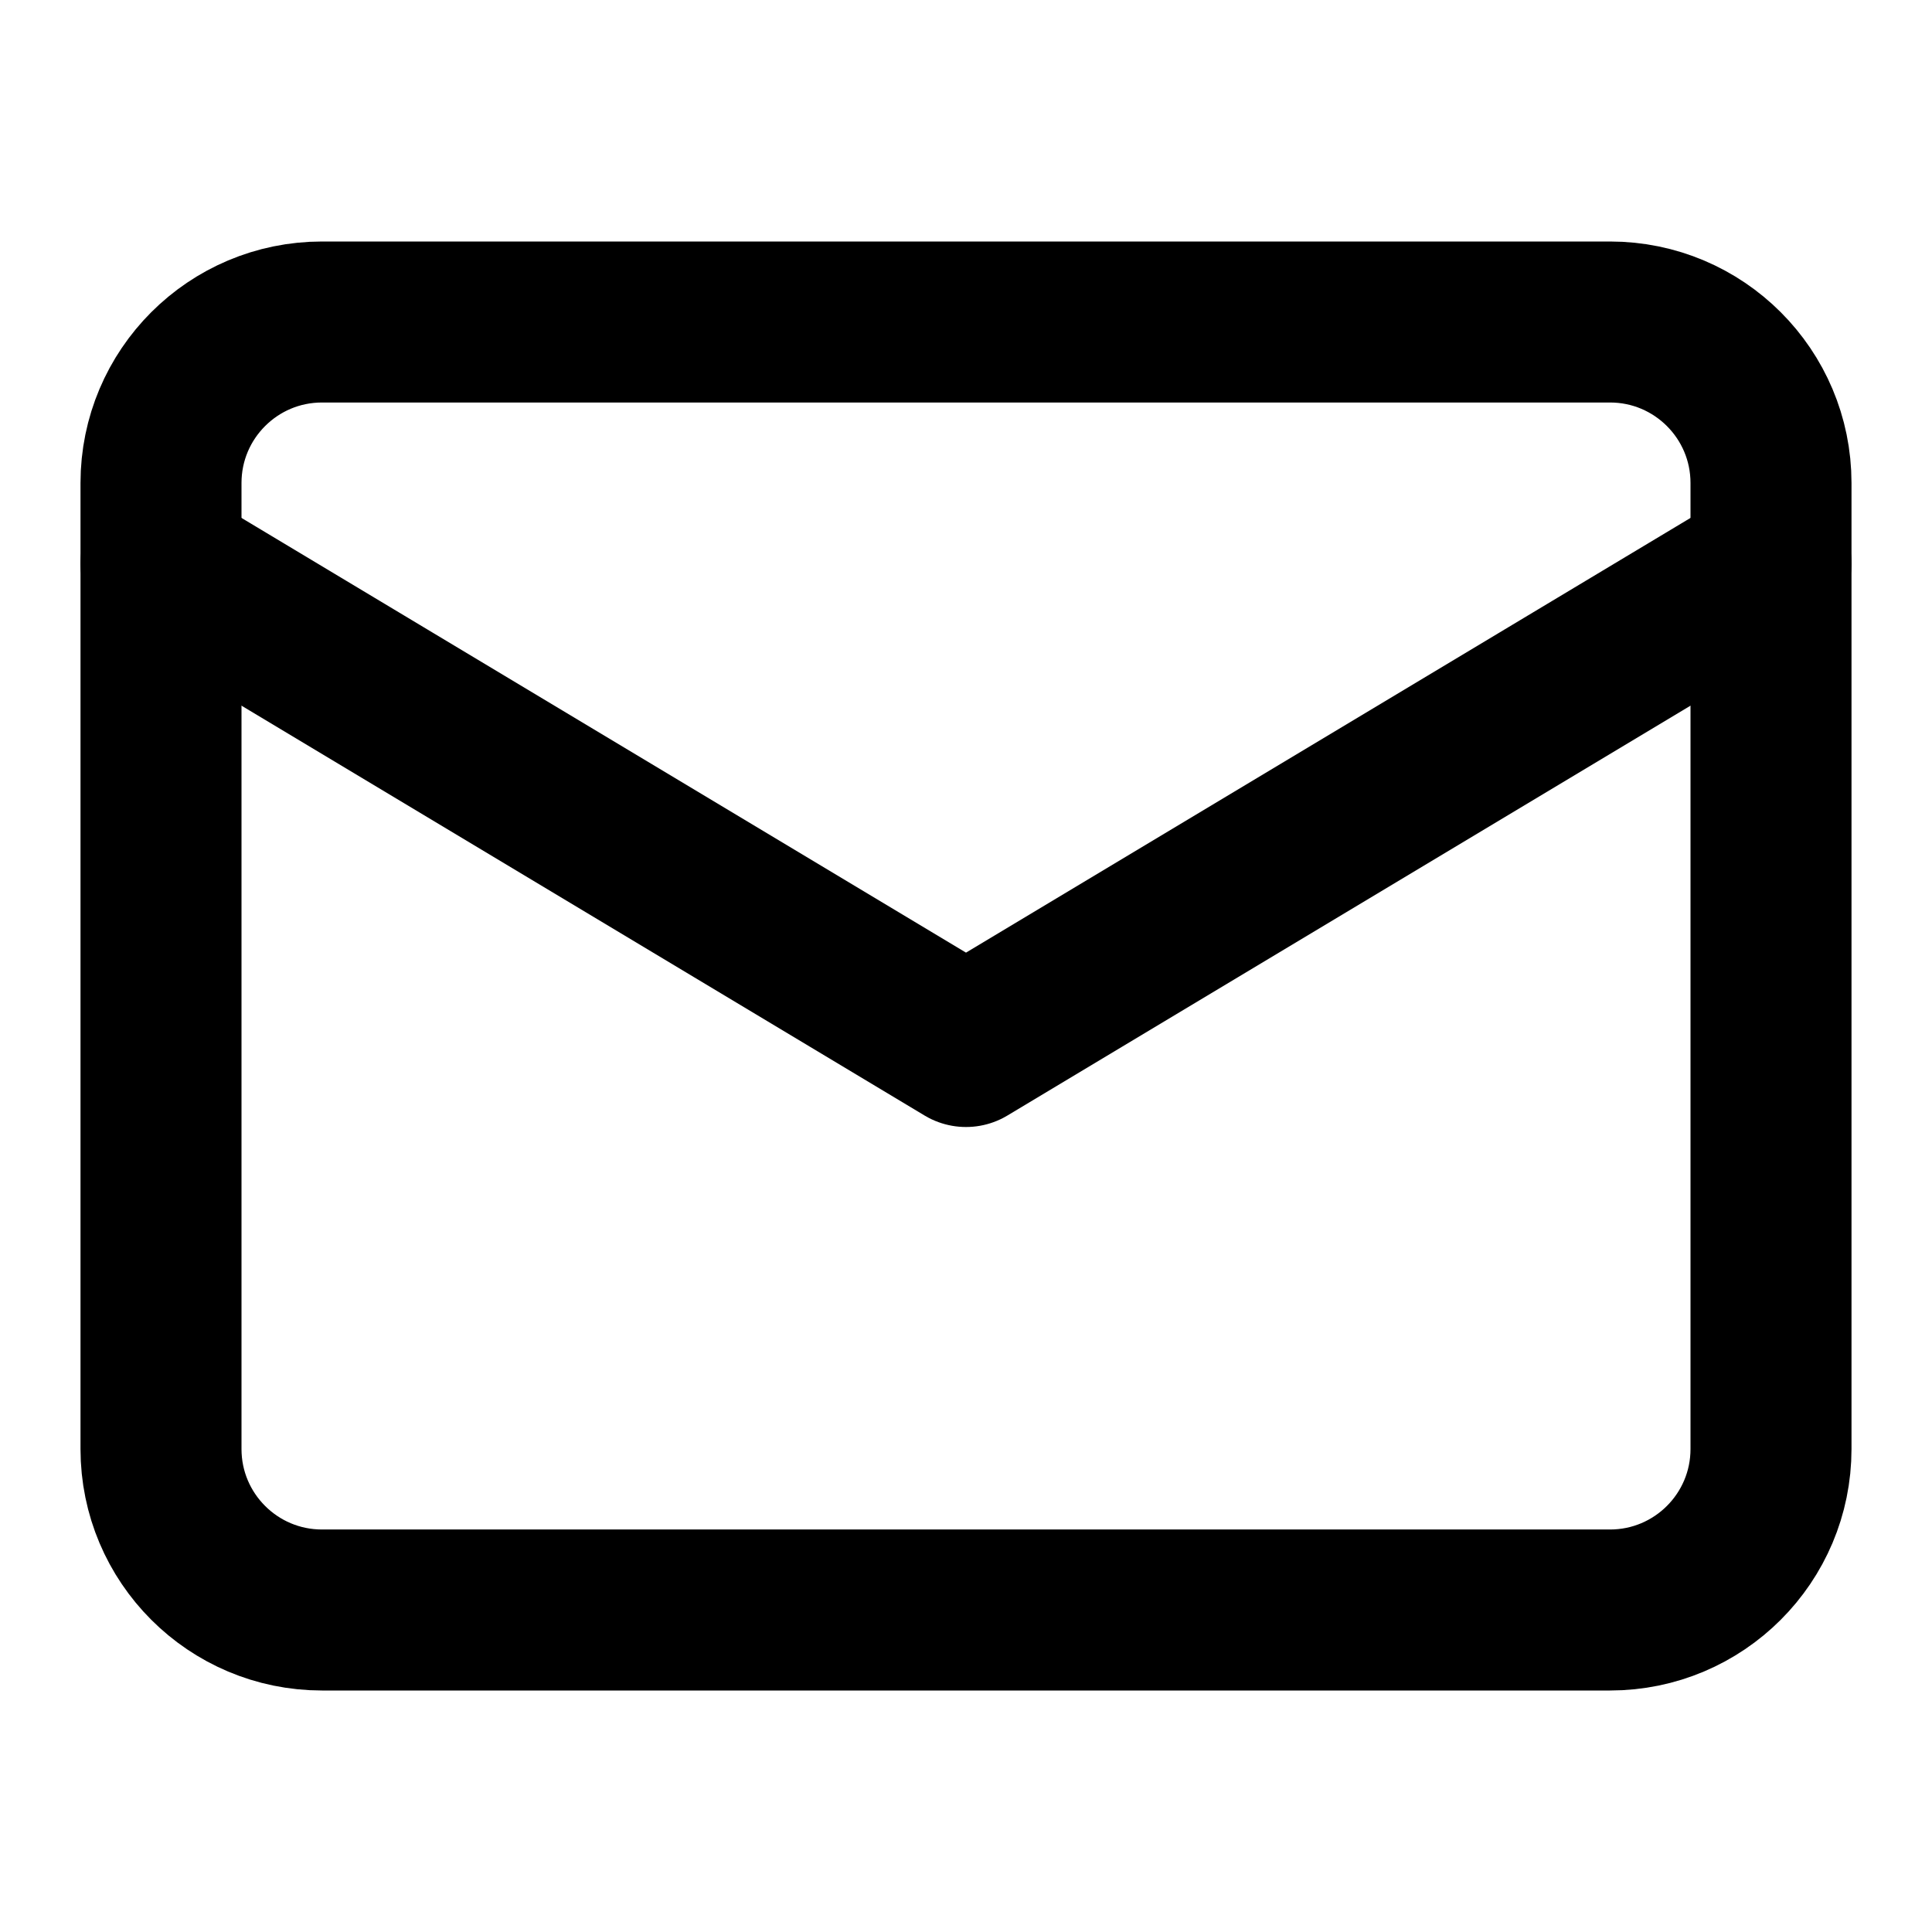
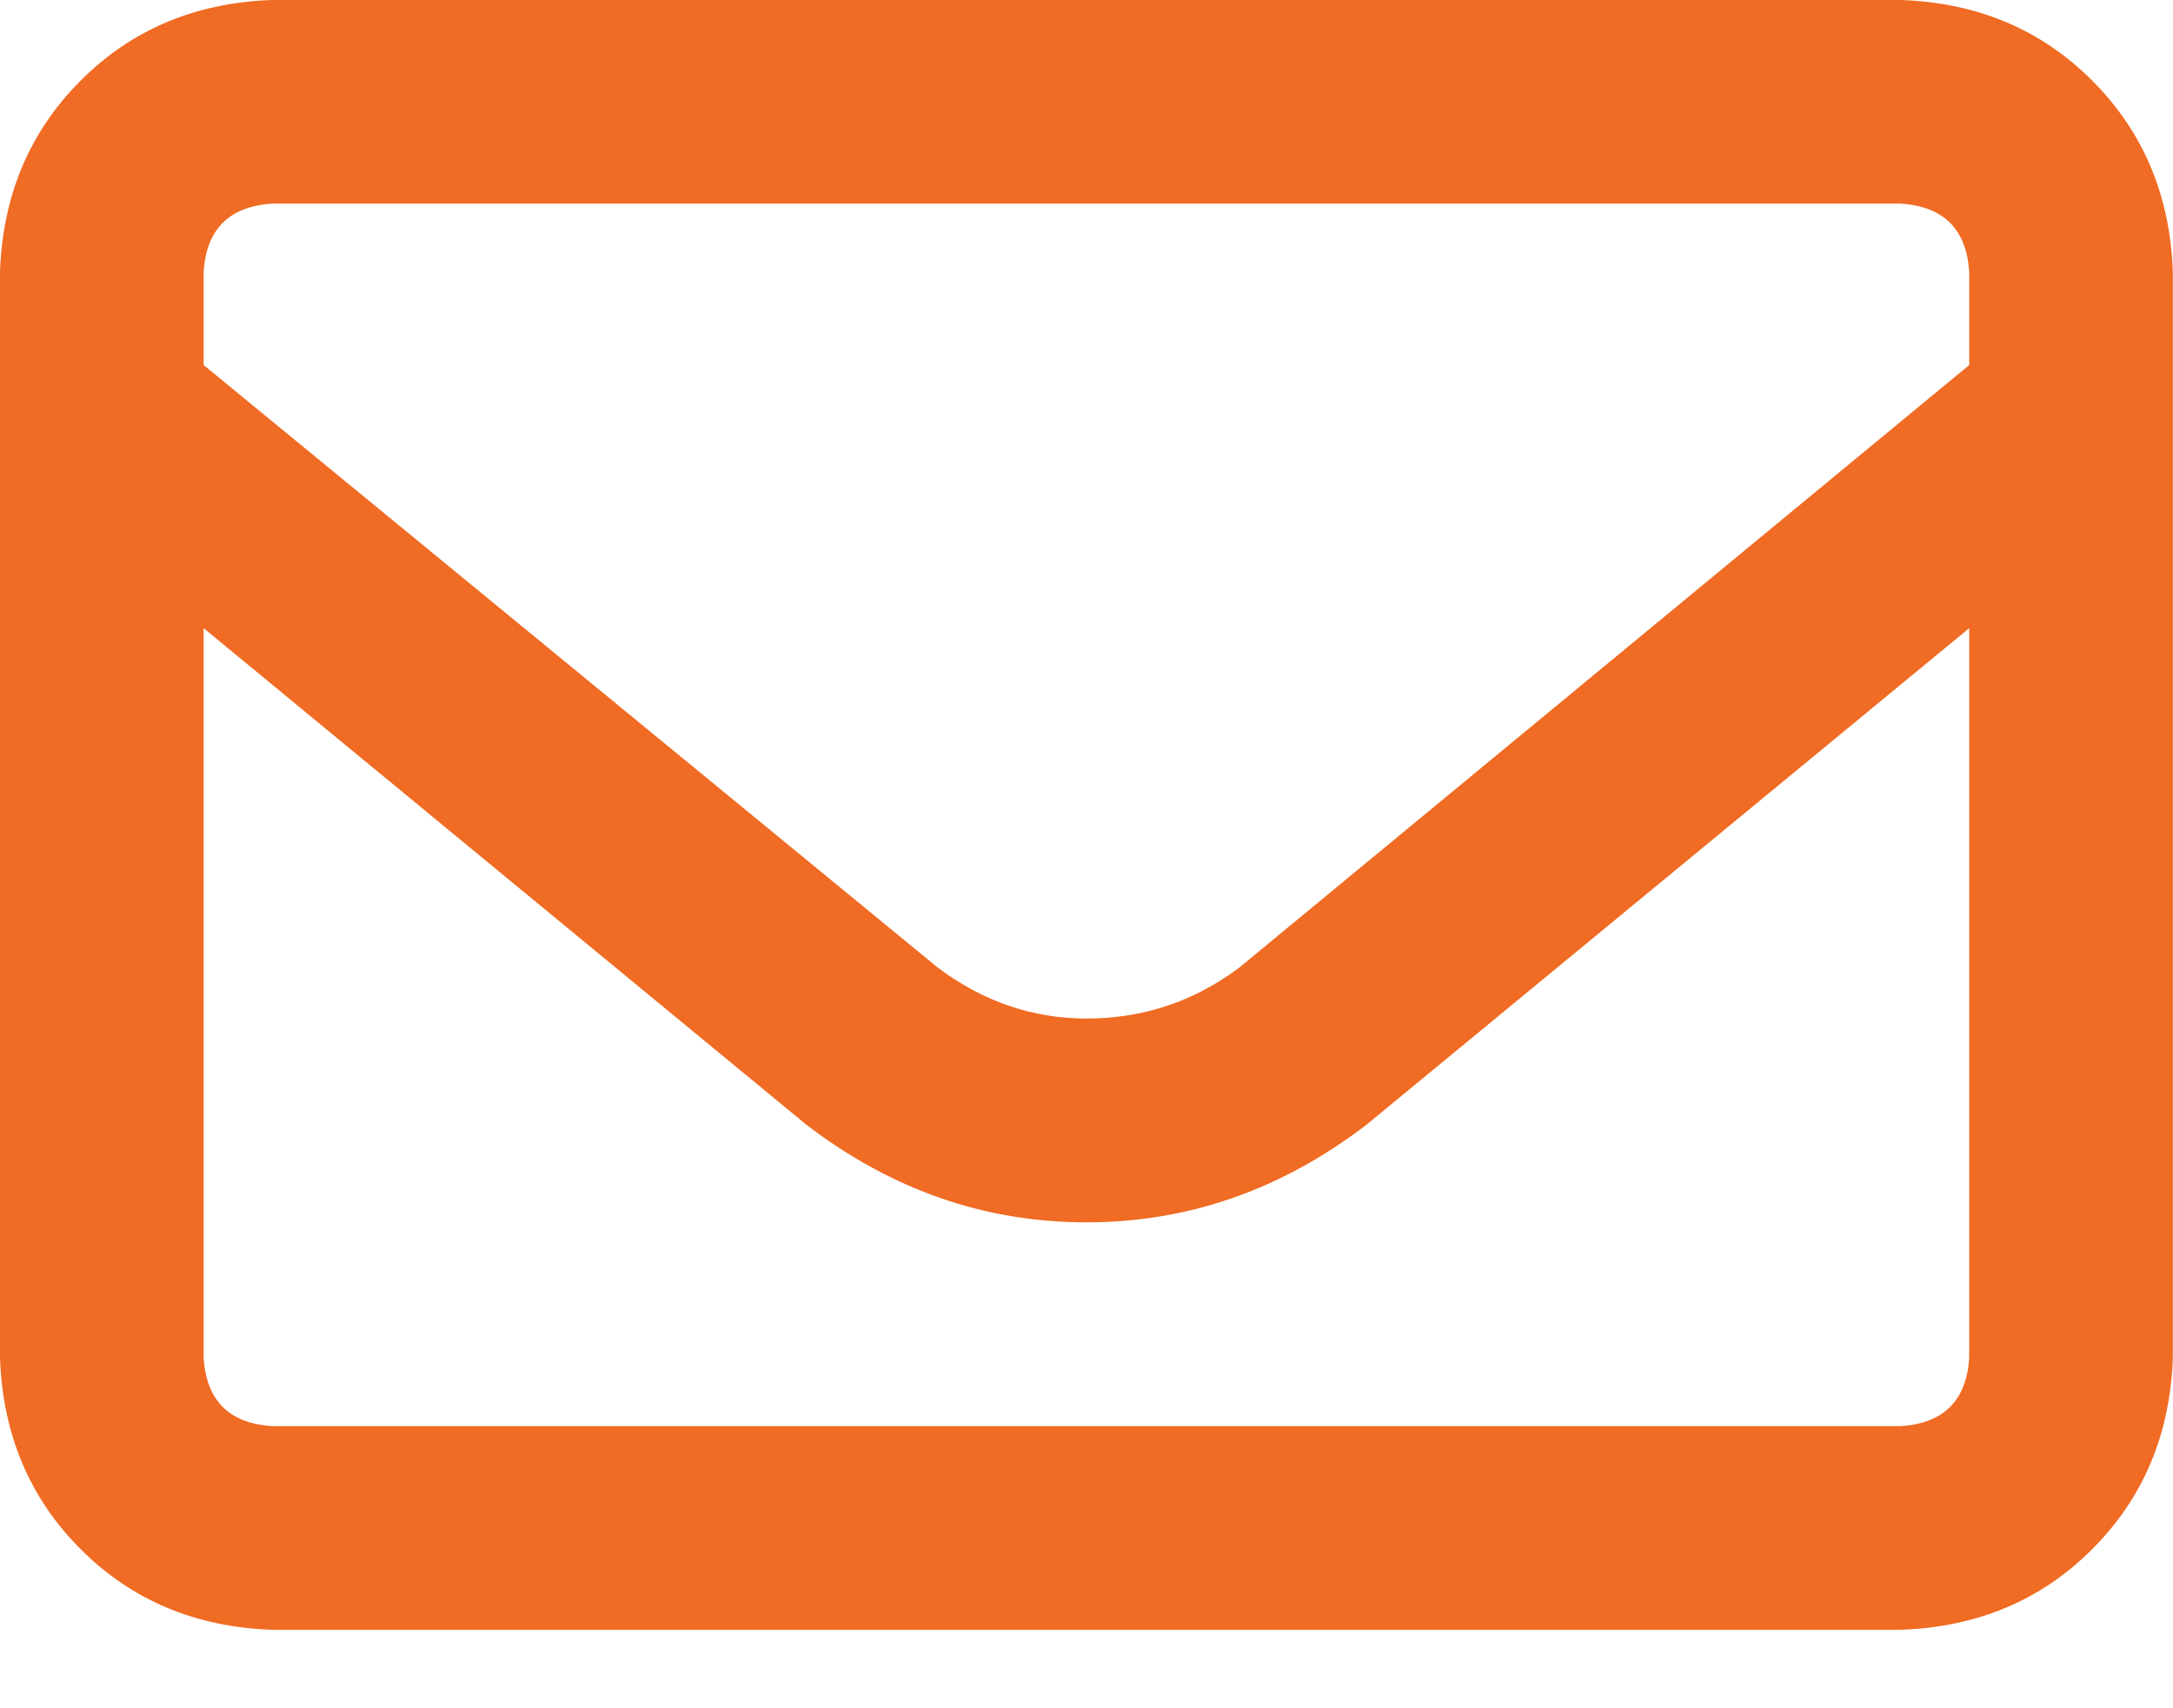
- <svg xmlns="http://www.w3.org/2000/svg" viewBox="0 0 24 24" width="24" height="24" fill="none" stroke="currentColor" stroke-width="2" stroke-linecap="round" stroke-linejoin="round">
-   <rect x="2" y="4" width="20" height="16" rx="2" />
-   <polyline points="22 7 12 13 2 7" />
+ <svg xmlns="http://www.w3.org/2000/svg" width="14" height="11" viewBox="0 0 14 11" fill="none">
+   <path d="M1.75 1.312C1.476 1.331 1.33 1.477 1.312 1.75V2.352L6.042 6.234C6.334 6.453 6.653 6.562 7 6.562C7.364 6.562 7.692 6.453 7.984 6.234L12.687 2.352V1.75C12.669 1.477 12.523 1.331 12.249 1.312H1.75V1.312V1.312M1.312 4.047V8.75C1.33 9.023 1.476 9.169 1.75 9.188H12.249C12.523 9.169 12.669 9.023 12.687 8.75V4.047L8.804 7.246C8.257 7.665 7.656 7.875 7 7.875C6.343 7.875 5.742 7.665 5.195 7.246L1.312 4.047V4.047V4.047M-0 1.75C0.018 1.258 0.191 0.848 0.519 0.52V0.52C0.847 0.191 1.257 0.018 1.75 0H12.249C12.742 0.018 13.152 0.191 13.48 0.52C13.808 0.848 13.981 1.258 13.999 1.75V8.75C13.981 9.242 13.808 9.652 13.48 9.98C13.152 10.309 12.742 10.482 12.249 10.5H1.75C1.257 10.482 0.847 10.309 0.519 9.98C0.191 9.652 0.018 9.242 -0 8.75V1.75V1.75V1.75" fill="#F06B23" />
</svg>
